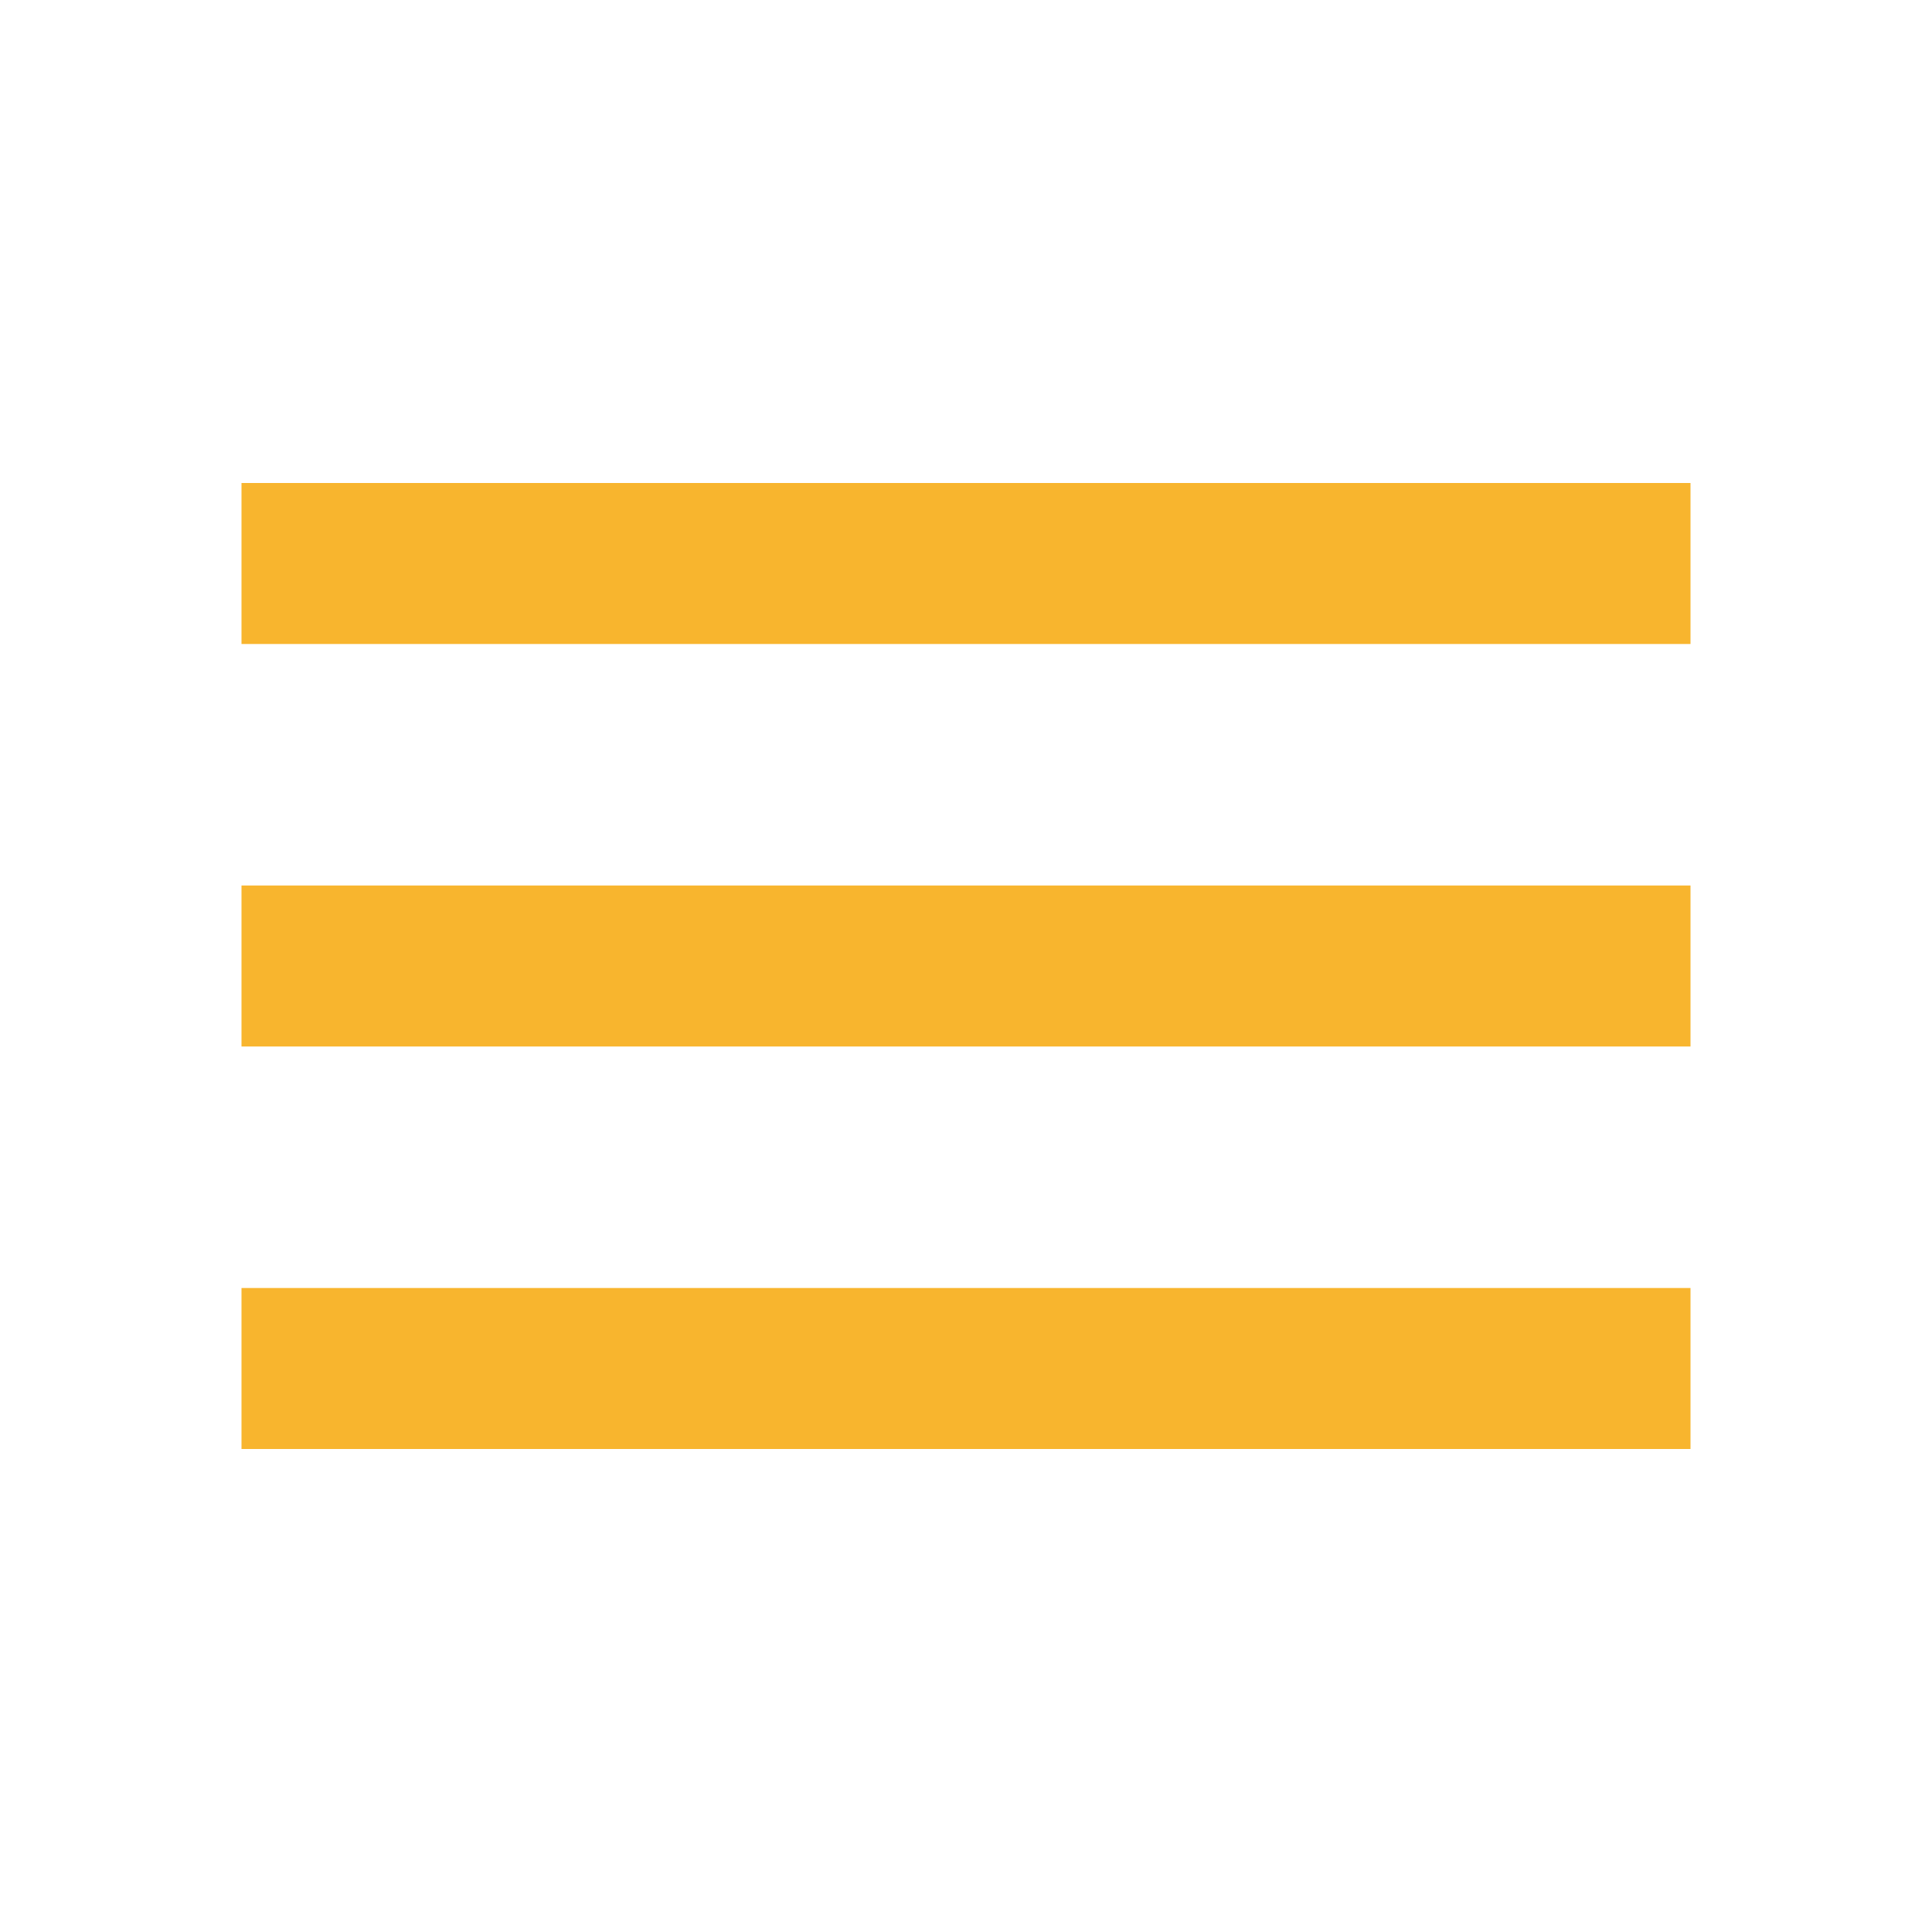
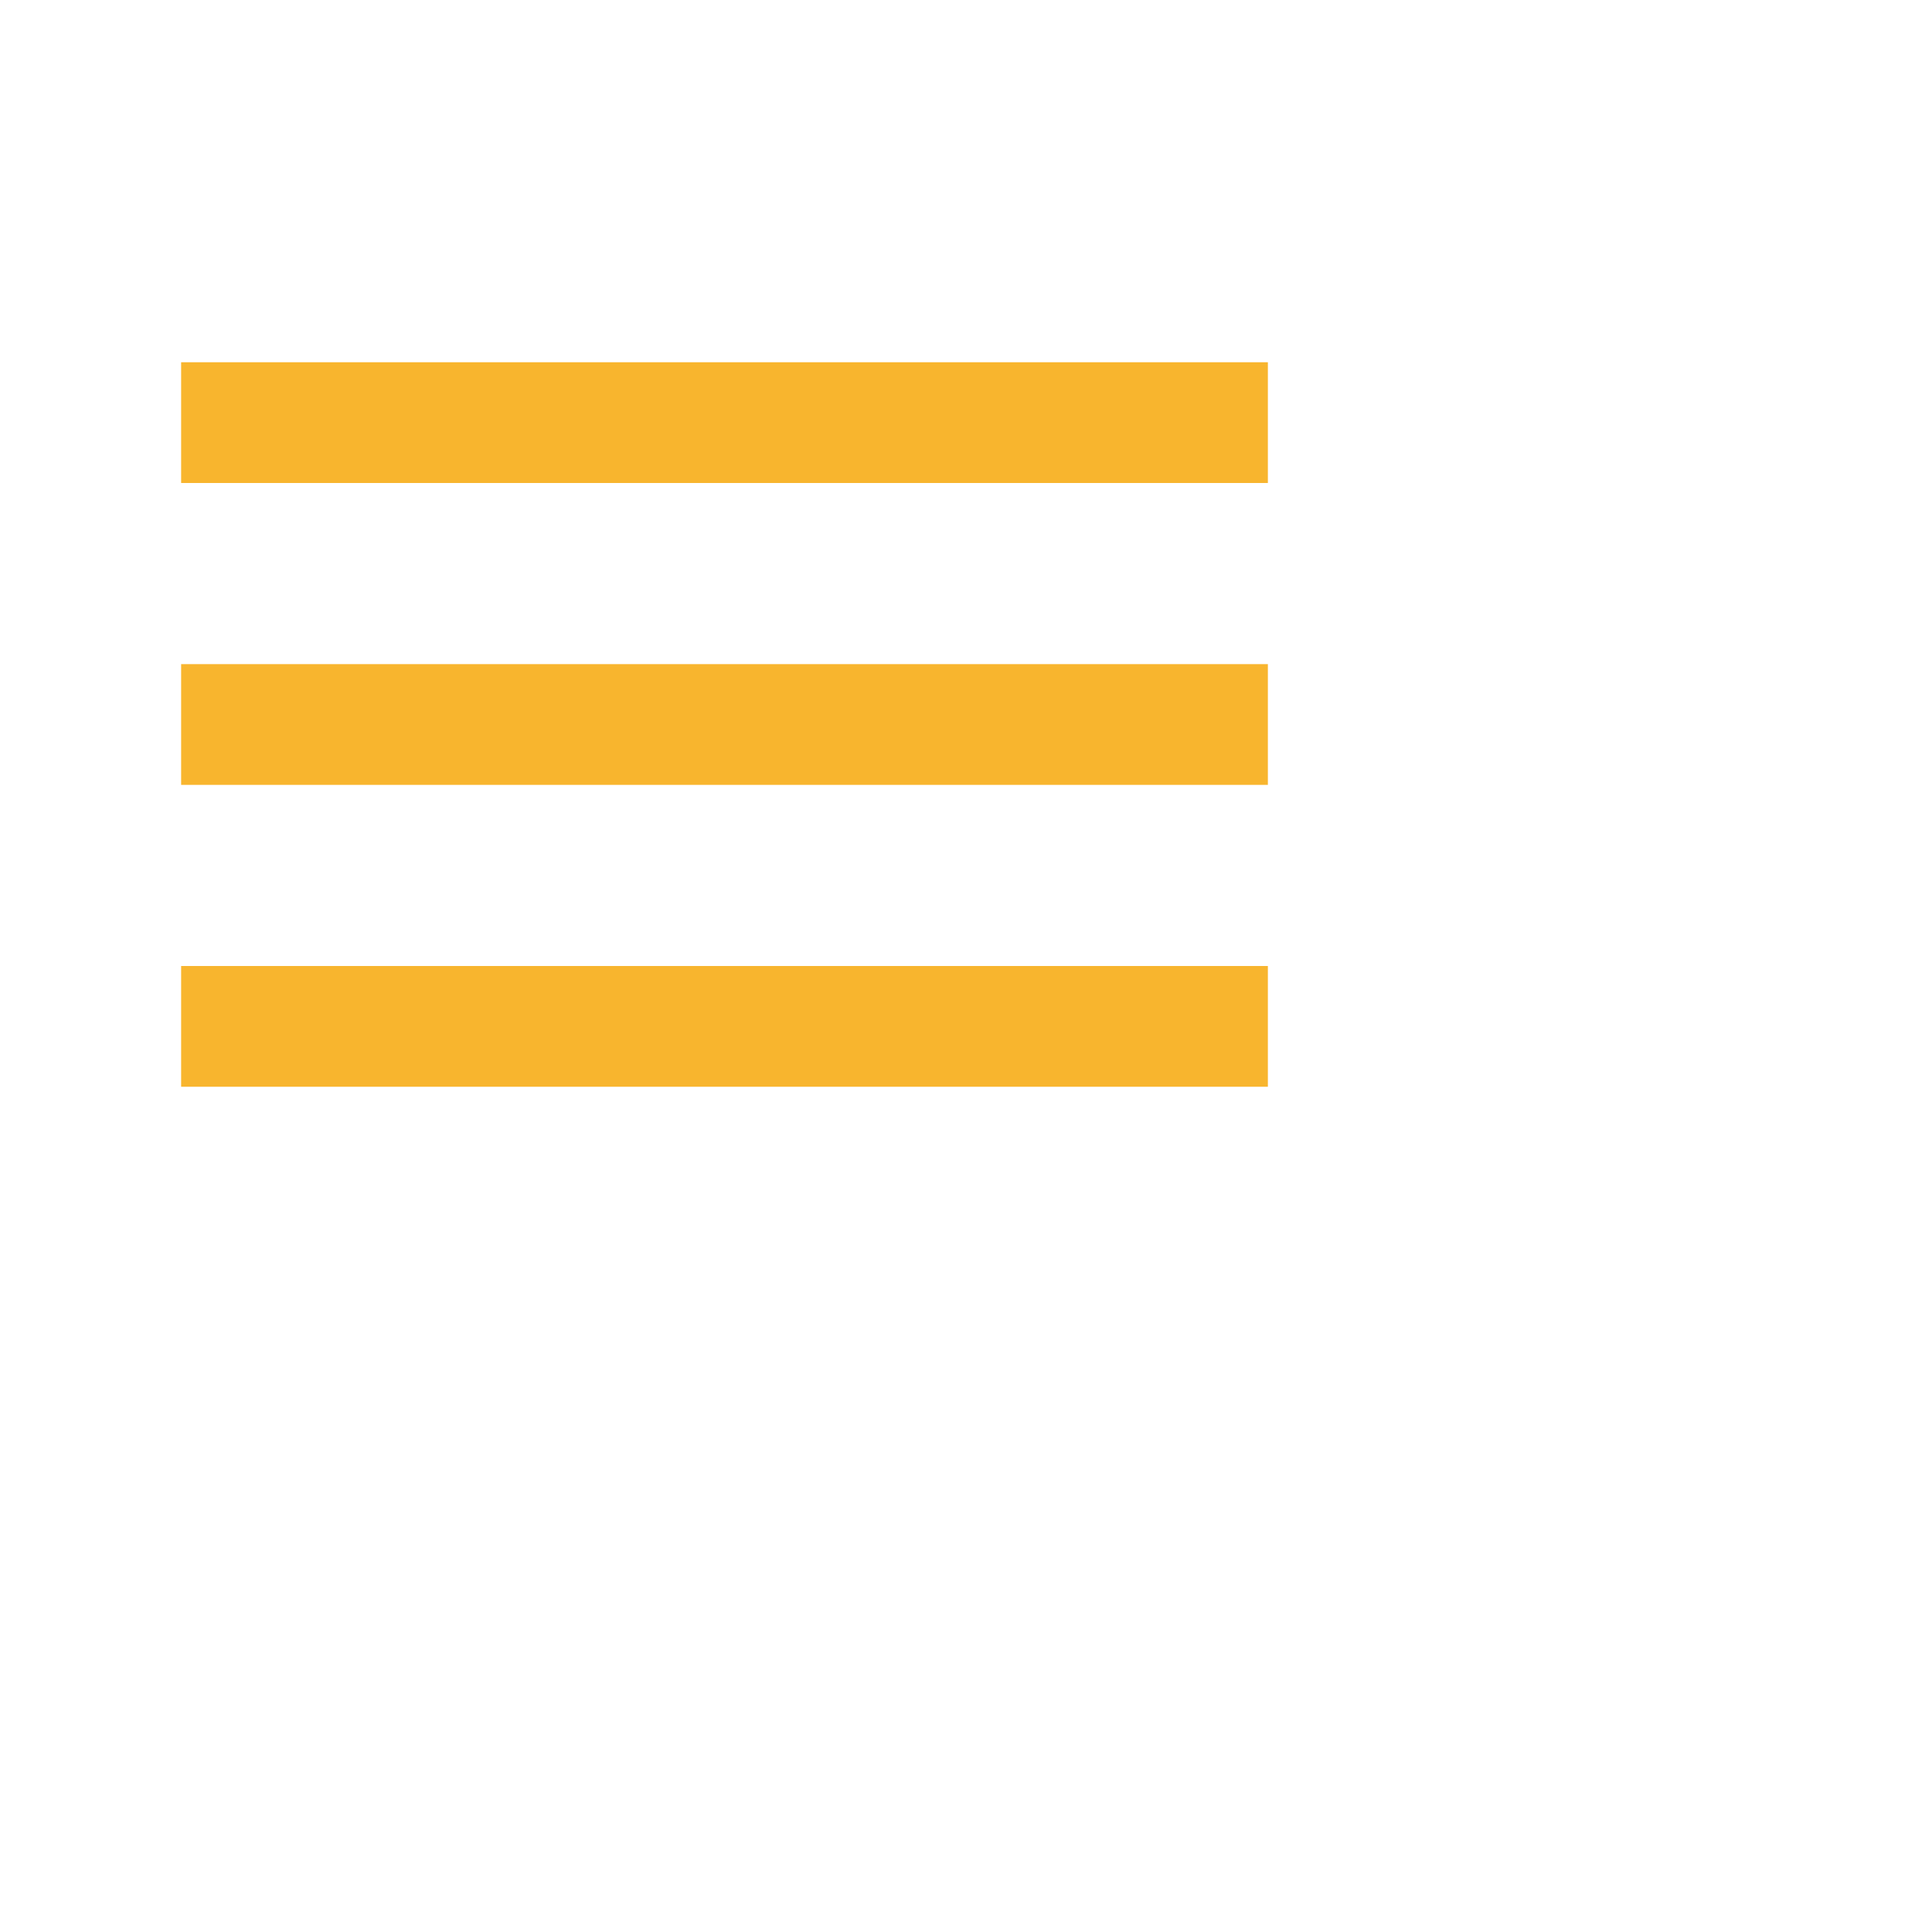
- <svg xmlns="http://www.w3.org/2000/svg" height="20px" viewBox="0 0 24 24" width="20px" fill="#F8B52E">
+ <svg xmlns="http://www.w3.org/2000/svg" height="32px" viewBox="0 0 32 32" width="32px" fill="#F8B52E">
  <path d="M0 0h24v24H0V0z" fill="none" />
  <path d="M3 18h18v-2H3v2zm0-5h18v-2H3v2zm0-7v2h18V6H3z" />
</svg>
